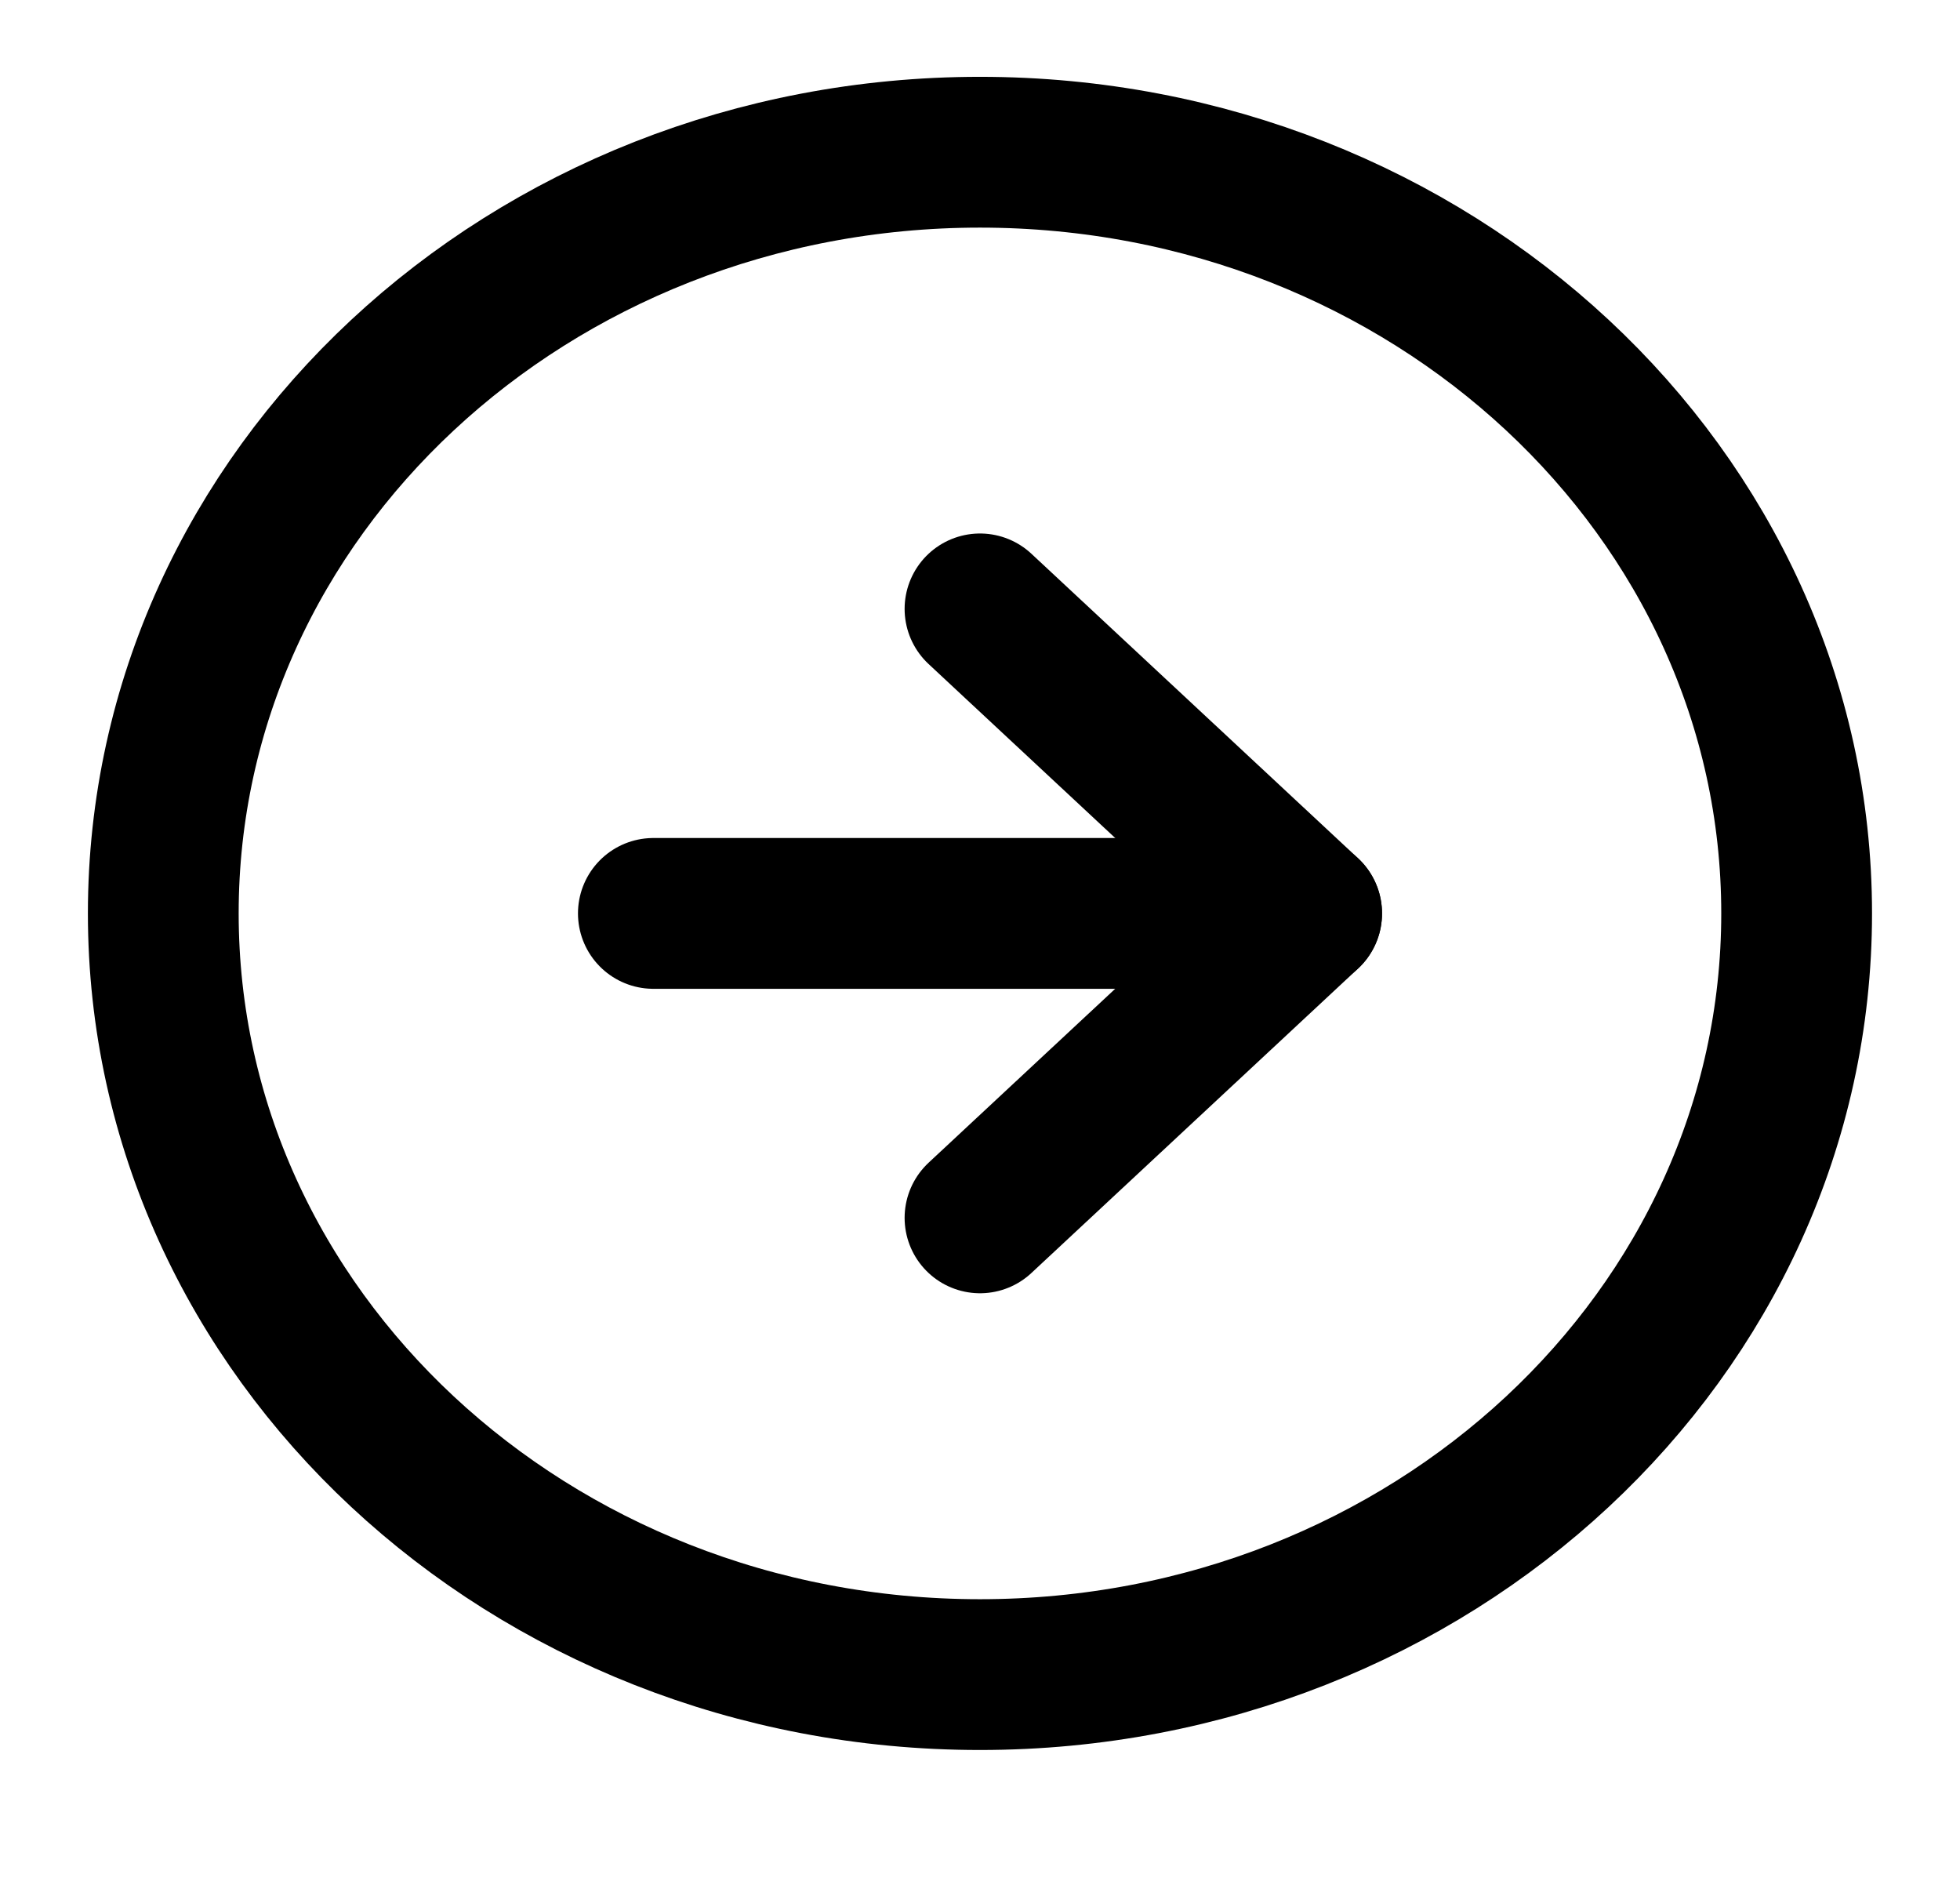
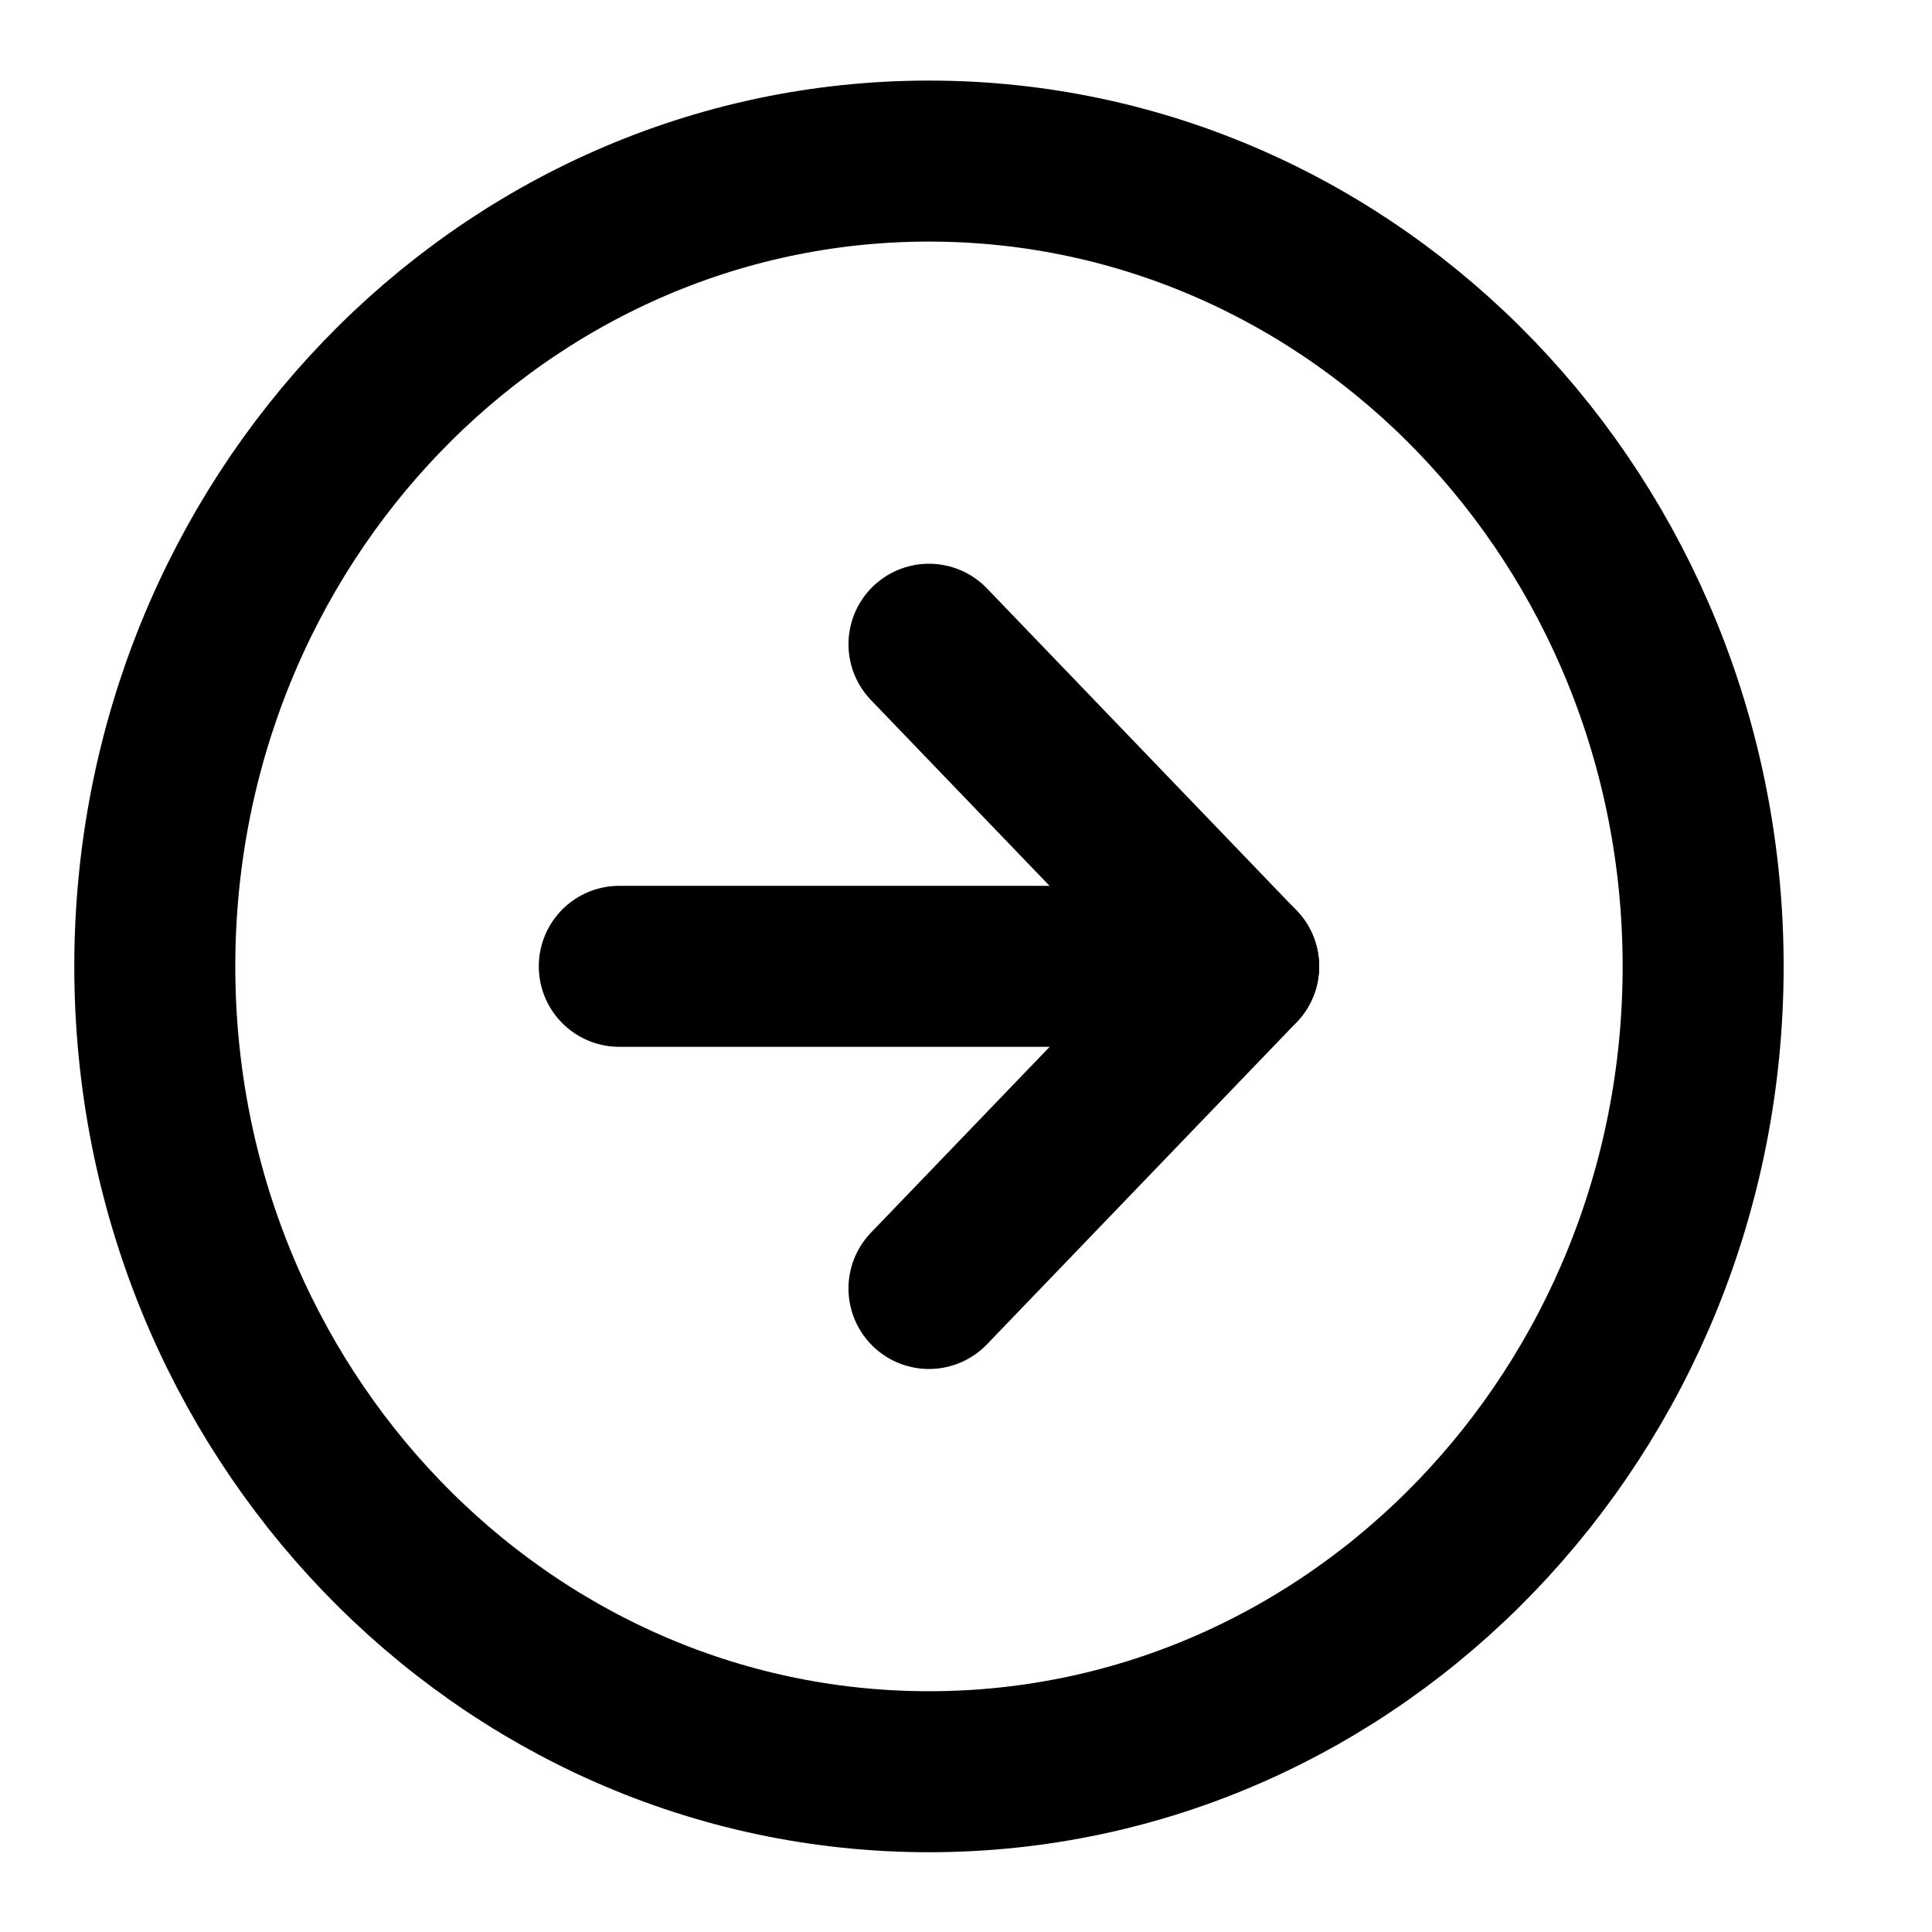
- <svg xmlns="http://www.w3.org/2000/svg" width="26" height="25" viewBox="0 0 26 25" fill="none">
-   <path d="M12.999 22.211C18.983 22.211 23.833 17.691 23.833 12.115C23.833 6.539 18.983 2.019 12.999 2.019C7.016 2.019 2.166 6.539 2.166 12.115C2.166 17.691 7.016 22.211 12.999 22.211Z" stroke="black" stroke-width="2" stroke-linecap="round" stroke-linejoin="round" />
-   <path d="M13 16.153L17.333 12.115L13 8.076" stroke="black" stroke-width="2" stroke-linecap="round" stroke-linejoin="round" />
-   <path d="M8.667 12.115H17.333" stroke="black" stroke-width="2" stroke-linecap="round" stroke-linejoin="round" />
+ <svg xmlns="http://www.w3.org/2000/svg" width="24" height="24" viewBox="0 0 24 24" fill="none">
+   <path d="M11.54 22.009C16.851 22.009 21.157 17.53 21.157 12.005C21.157 6.48 16.851 2.001 11.54 2.001C6.229 2.001 1.923 6.48 1.923 12.005C1.923 17.53 6.229 22.009 11.54 22.009Z" stroke="black" stroke-width="2" stroke-linecap="round" stroke-linejoin="round" />
+   <path d="M11.54 16.006L15.387 12.005L11.54 8.003" stroke="black" stroke-width="2" stroke-linecap="round" stroke-linejoin="round" />
+   <path d="M7.693 12.004H15.387" stroke="black" stroke-width="2" stroke-linecap="round" stroke-linejoin="round" />
</svg>
